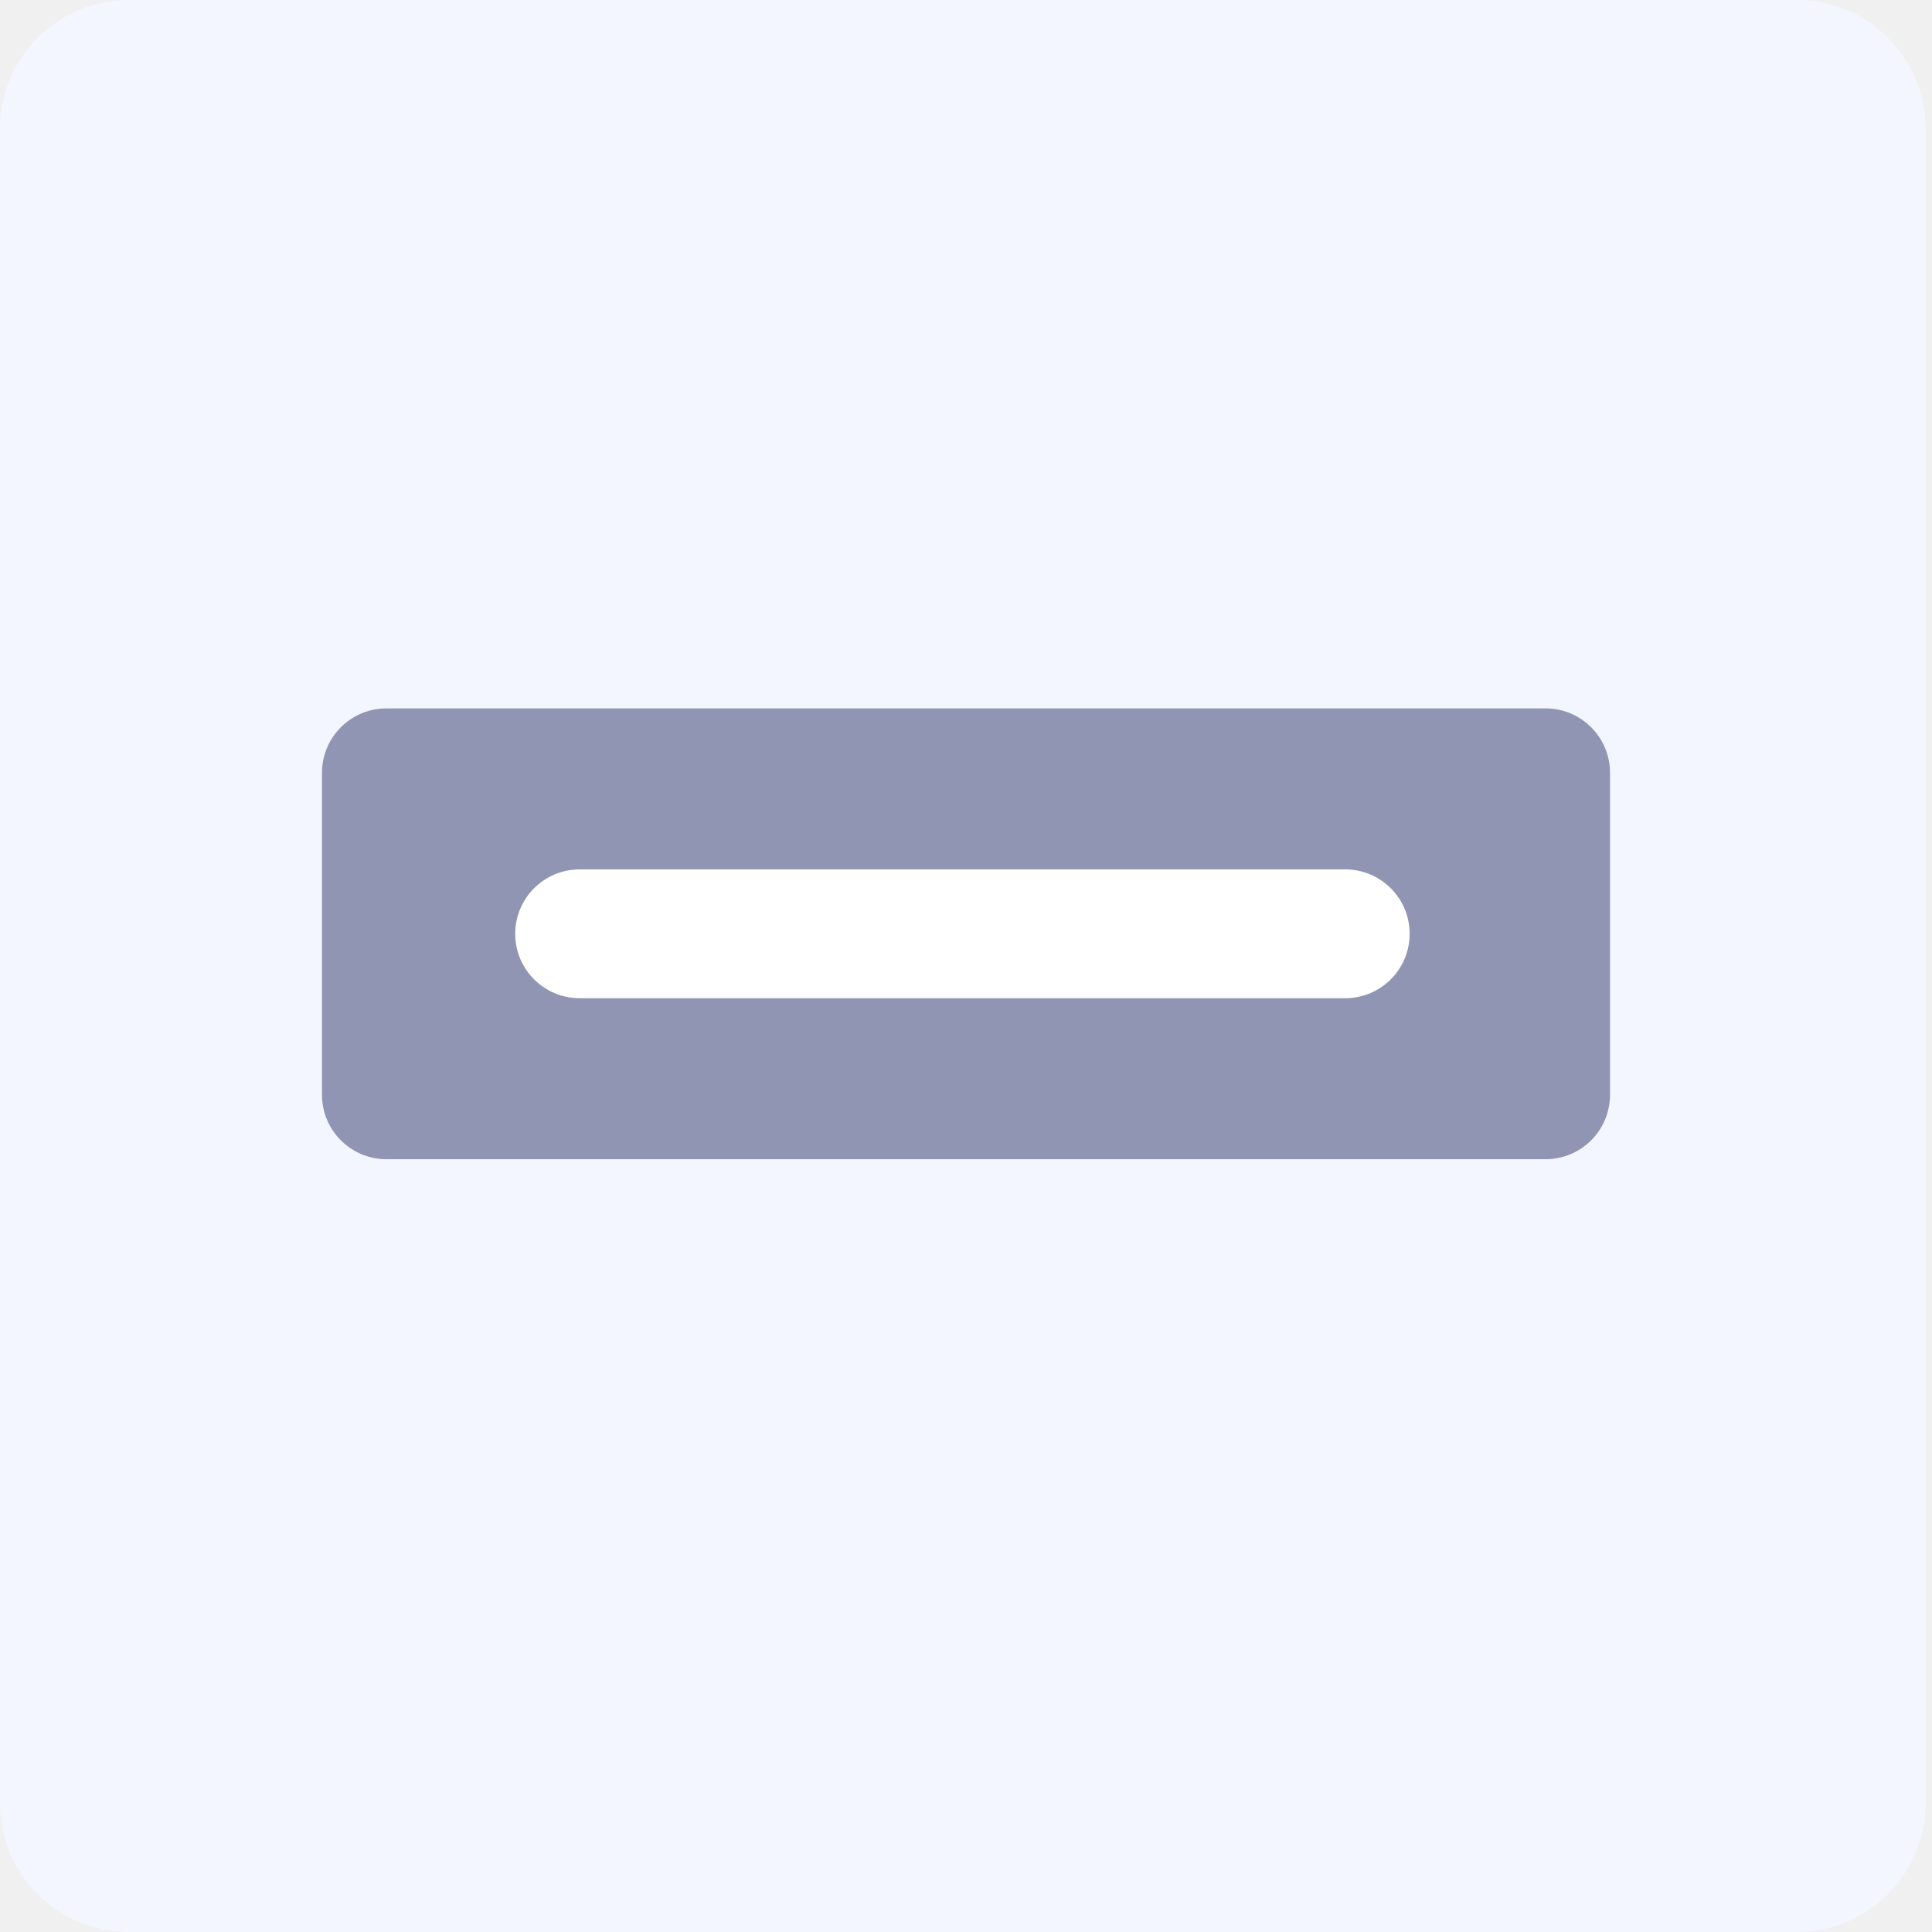
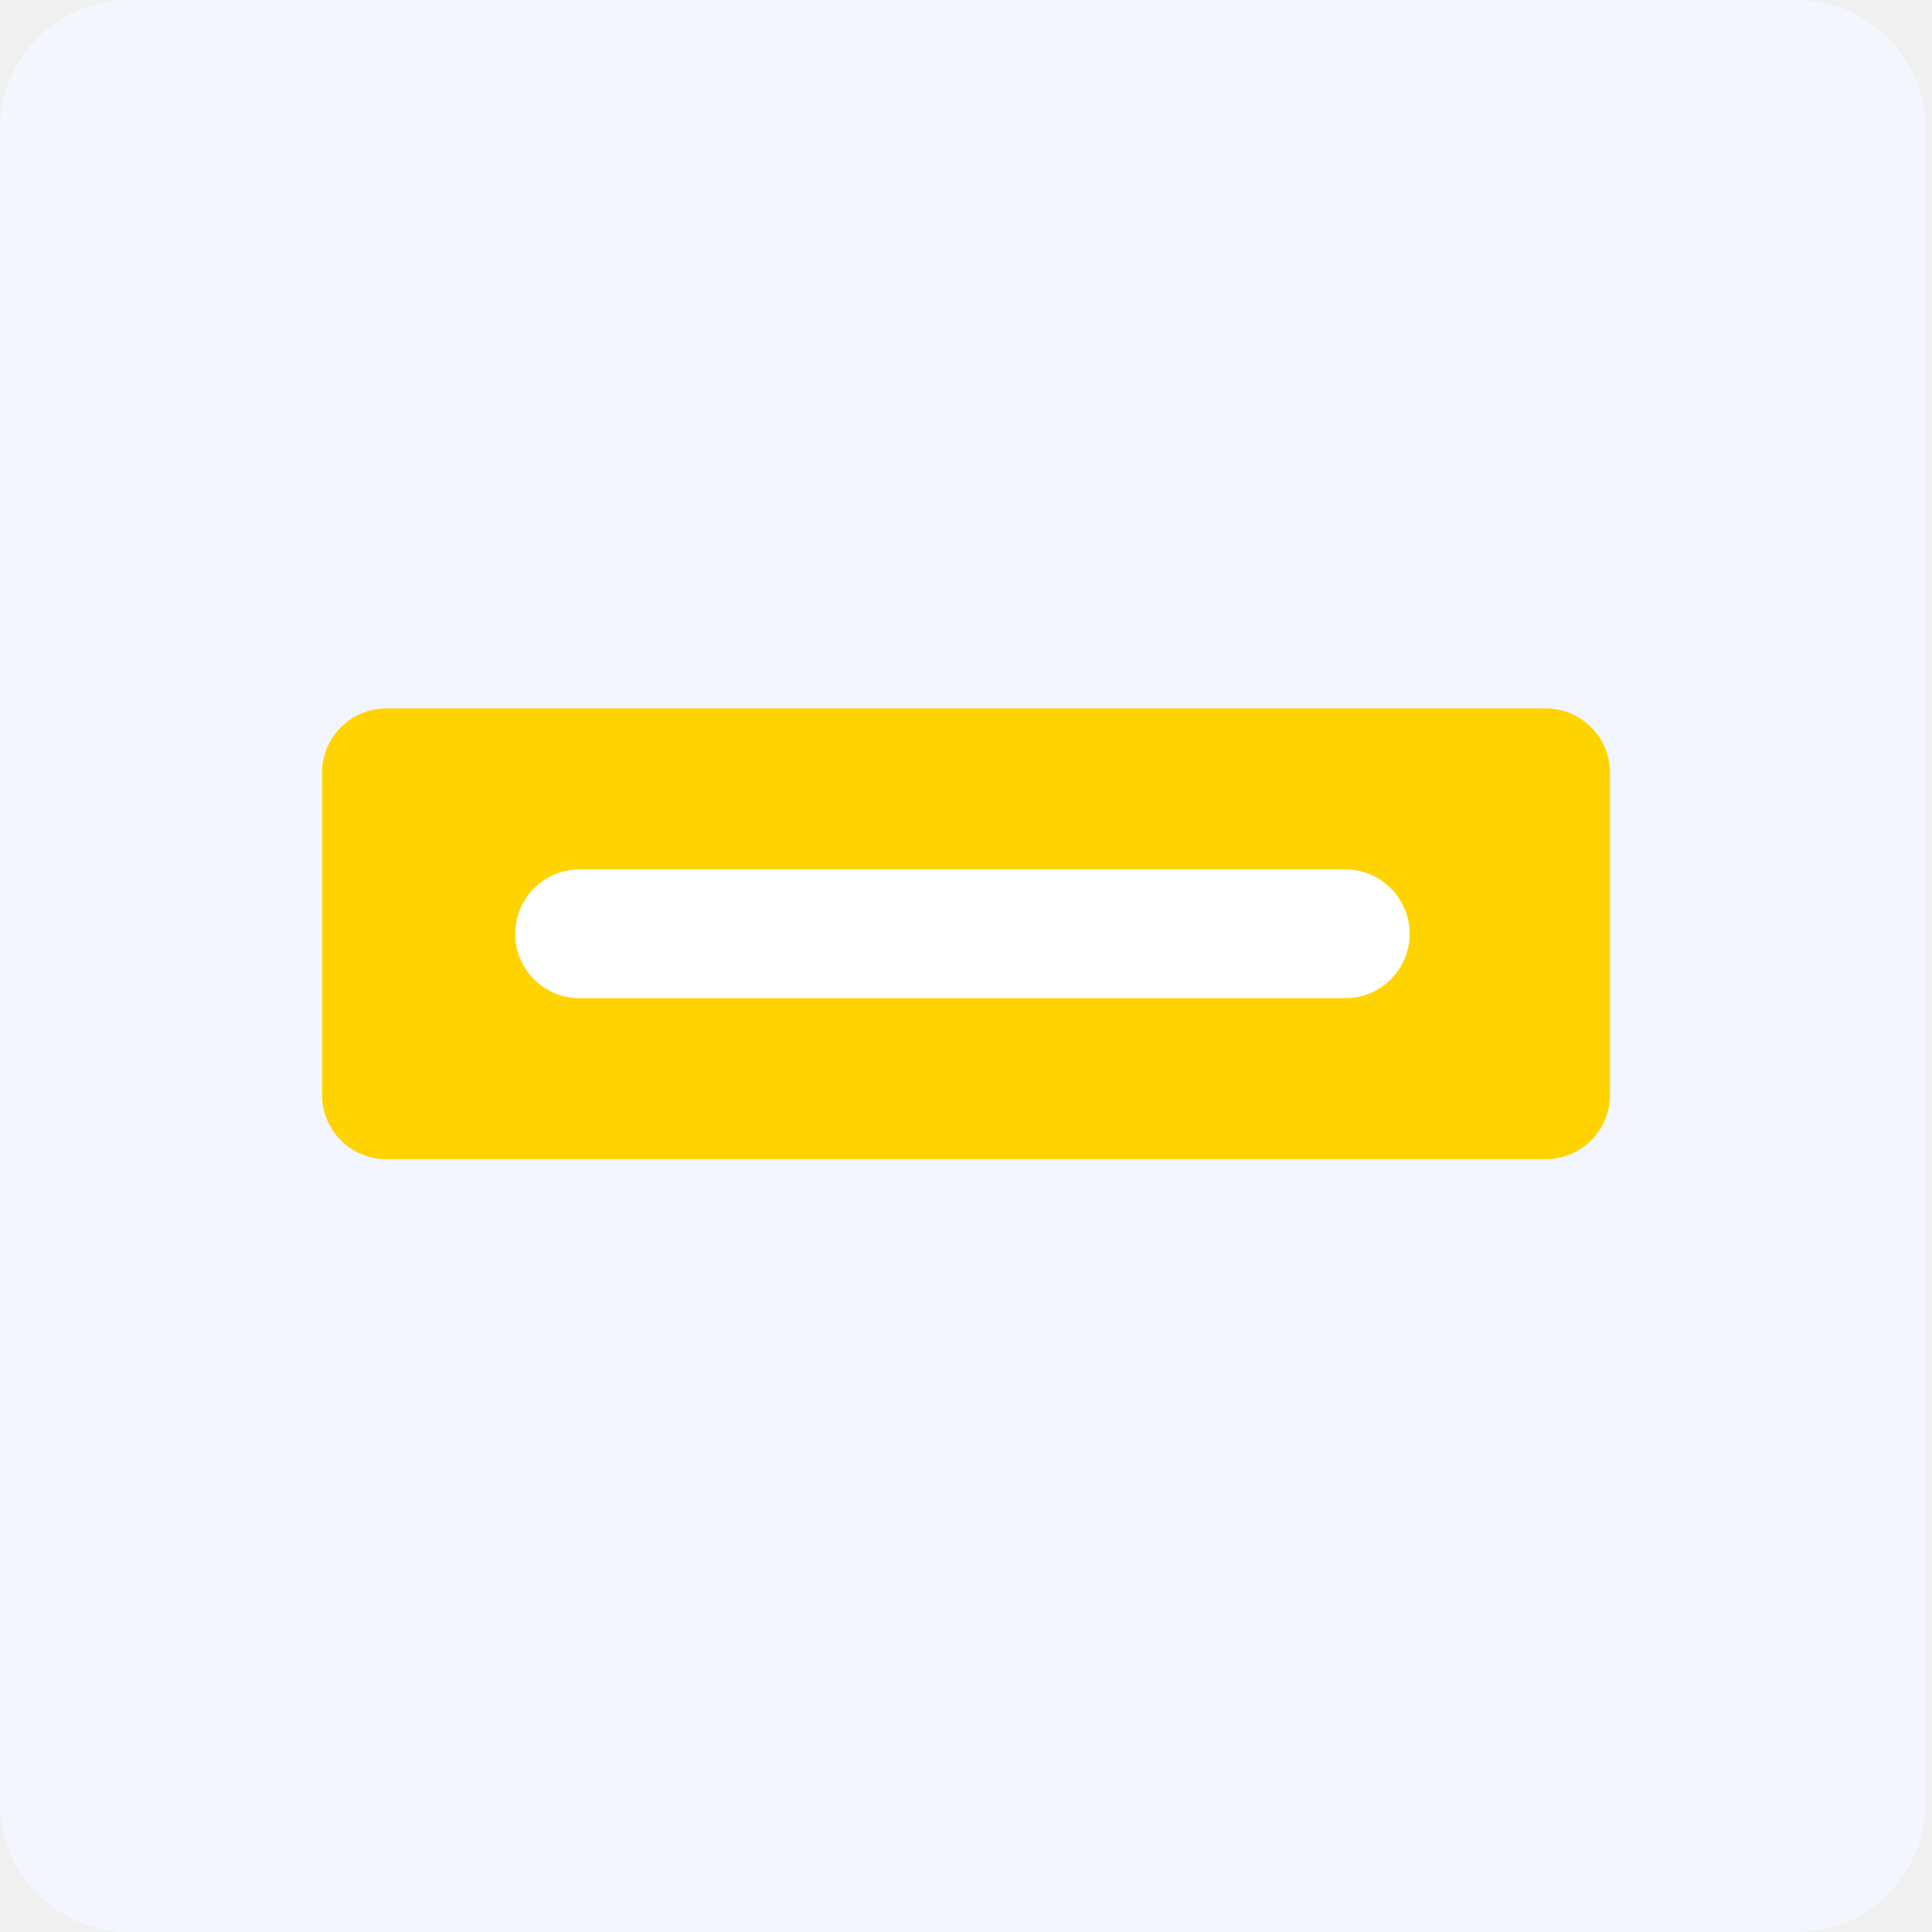
<svg xmlns="http://www.w3.org/2000/svg" width="60" height="60" viewBox="0 0 60 60" fill="none">
  <rect width="59.801" height="60" rx="4" fill="#F3F6FF" />
-   <rect x="10" y="22" width="40" height="14" rx="2" fill="#8F95B2" />
+   <rect x="10" y="22" width="40" height="14" rx="2" fill="#FFD300" />
  <rect x="16" y="27" width="27.778" height="4" rx="2" fill="white" />
</svg>
